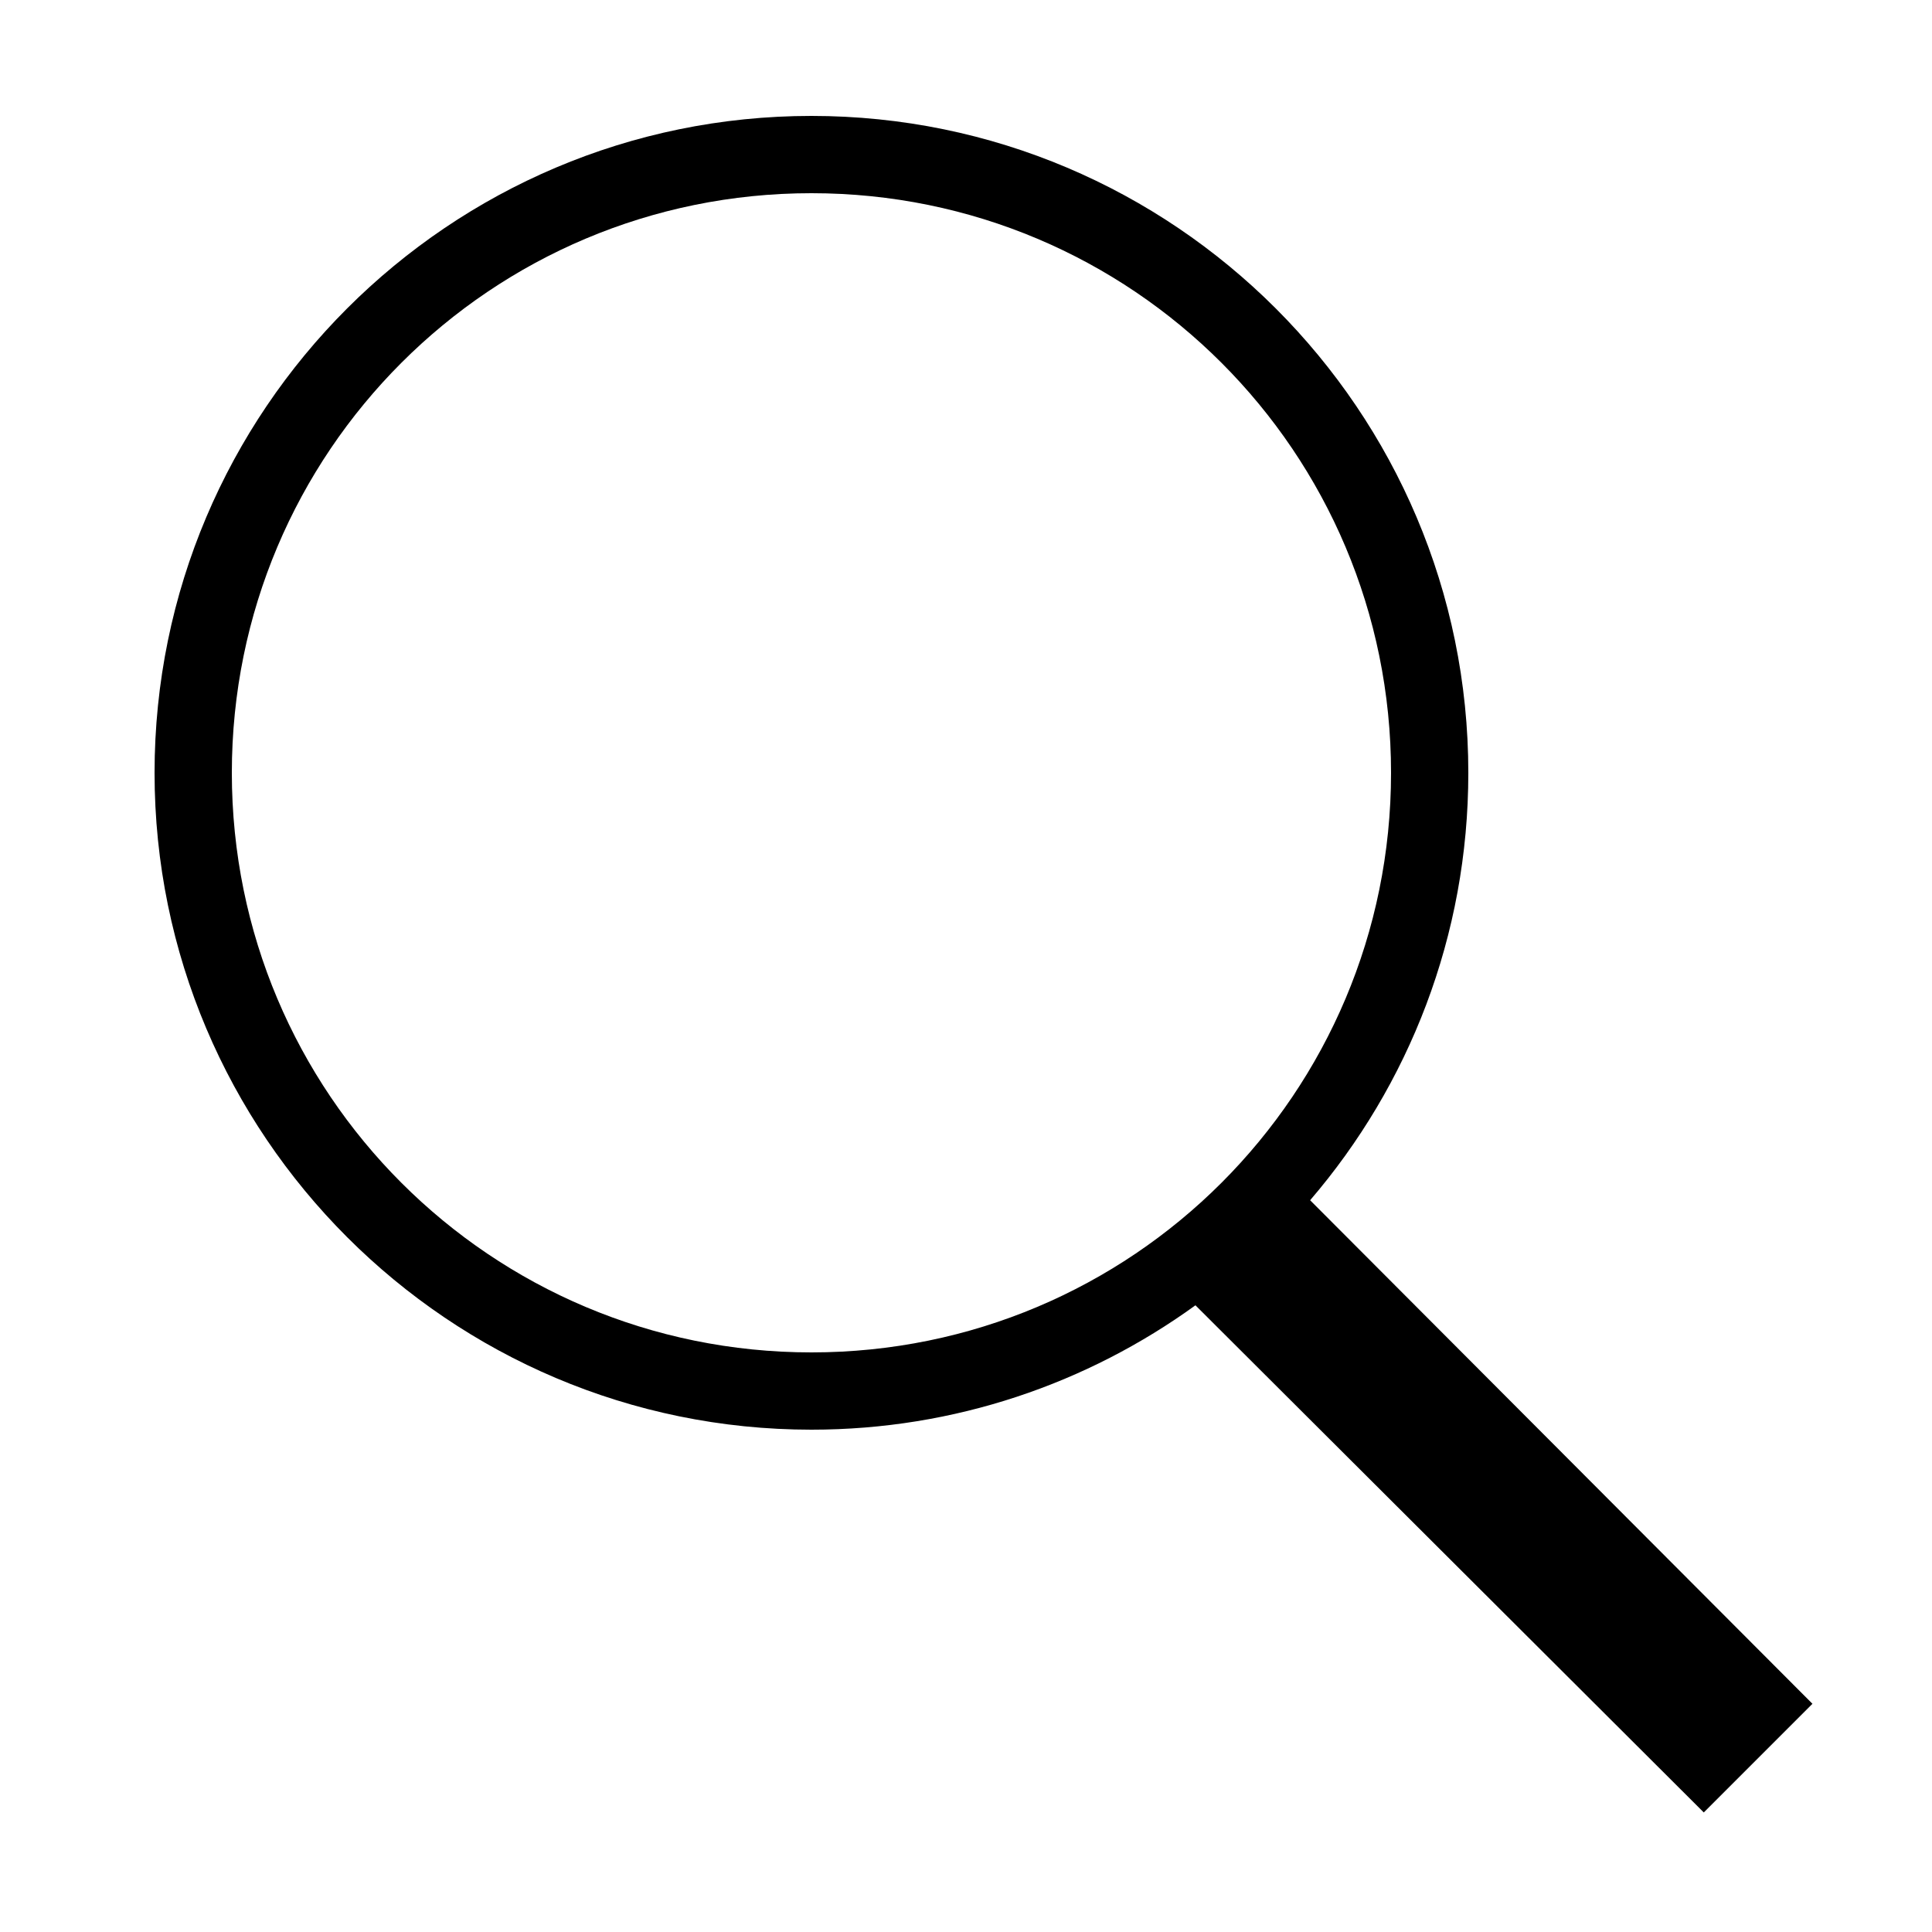
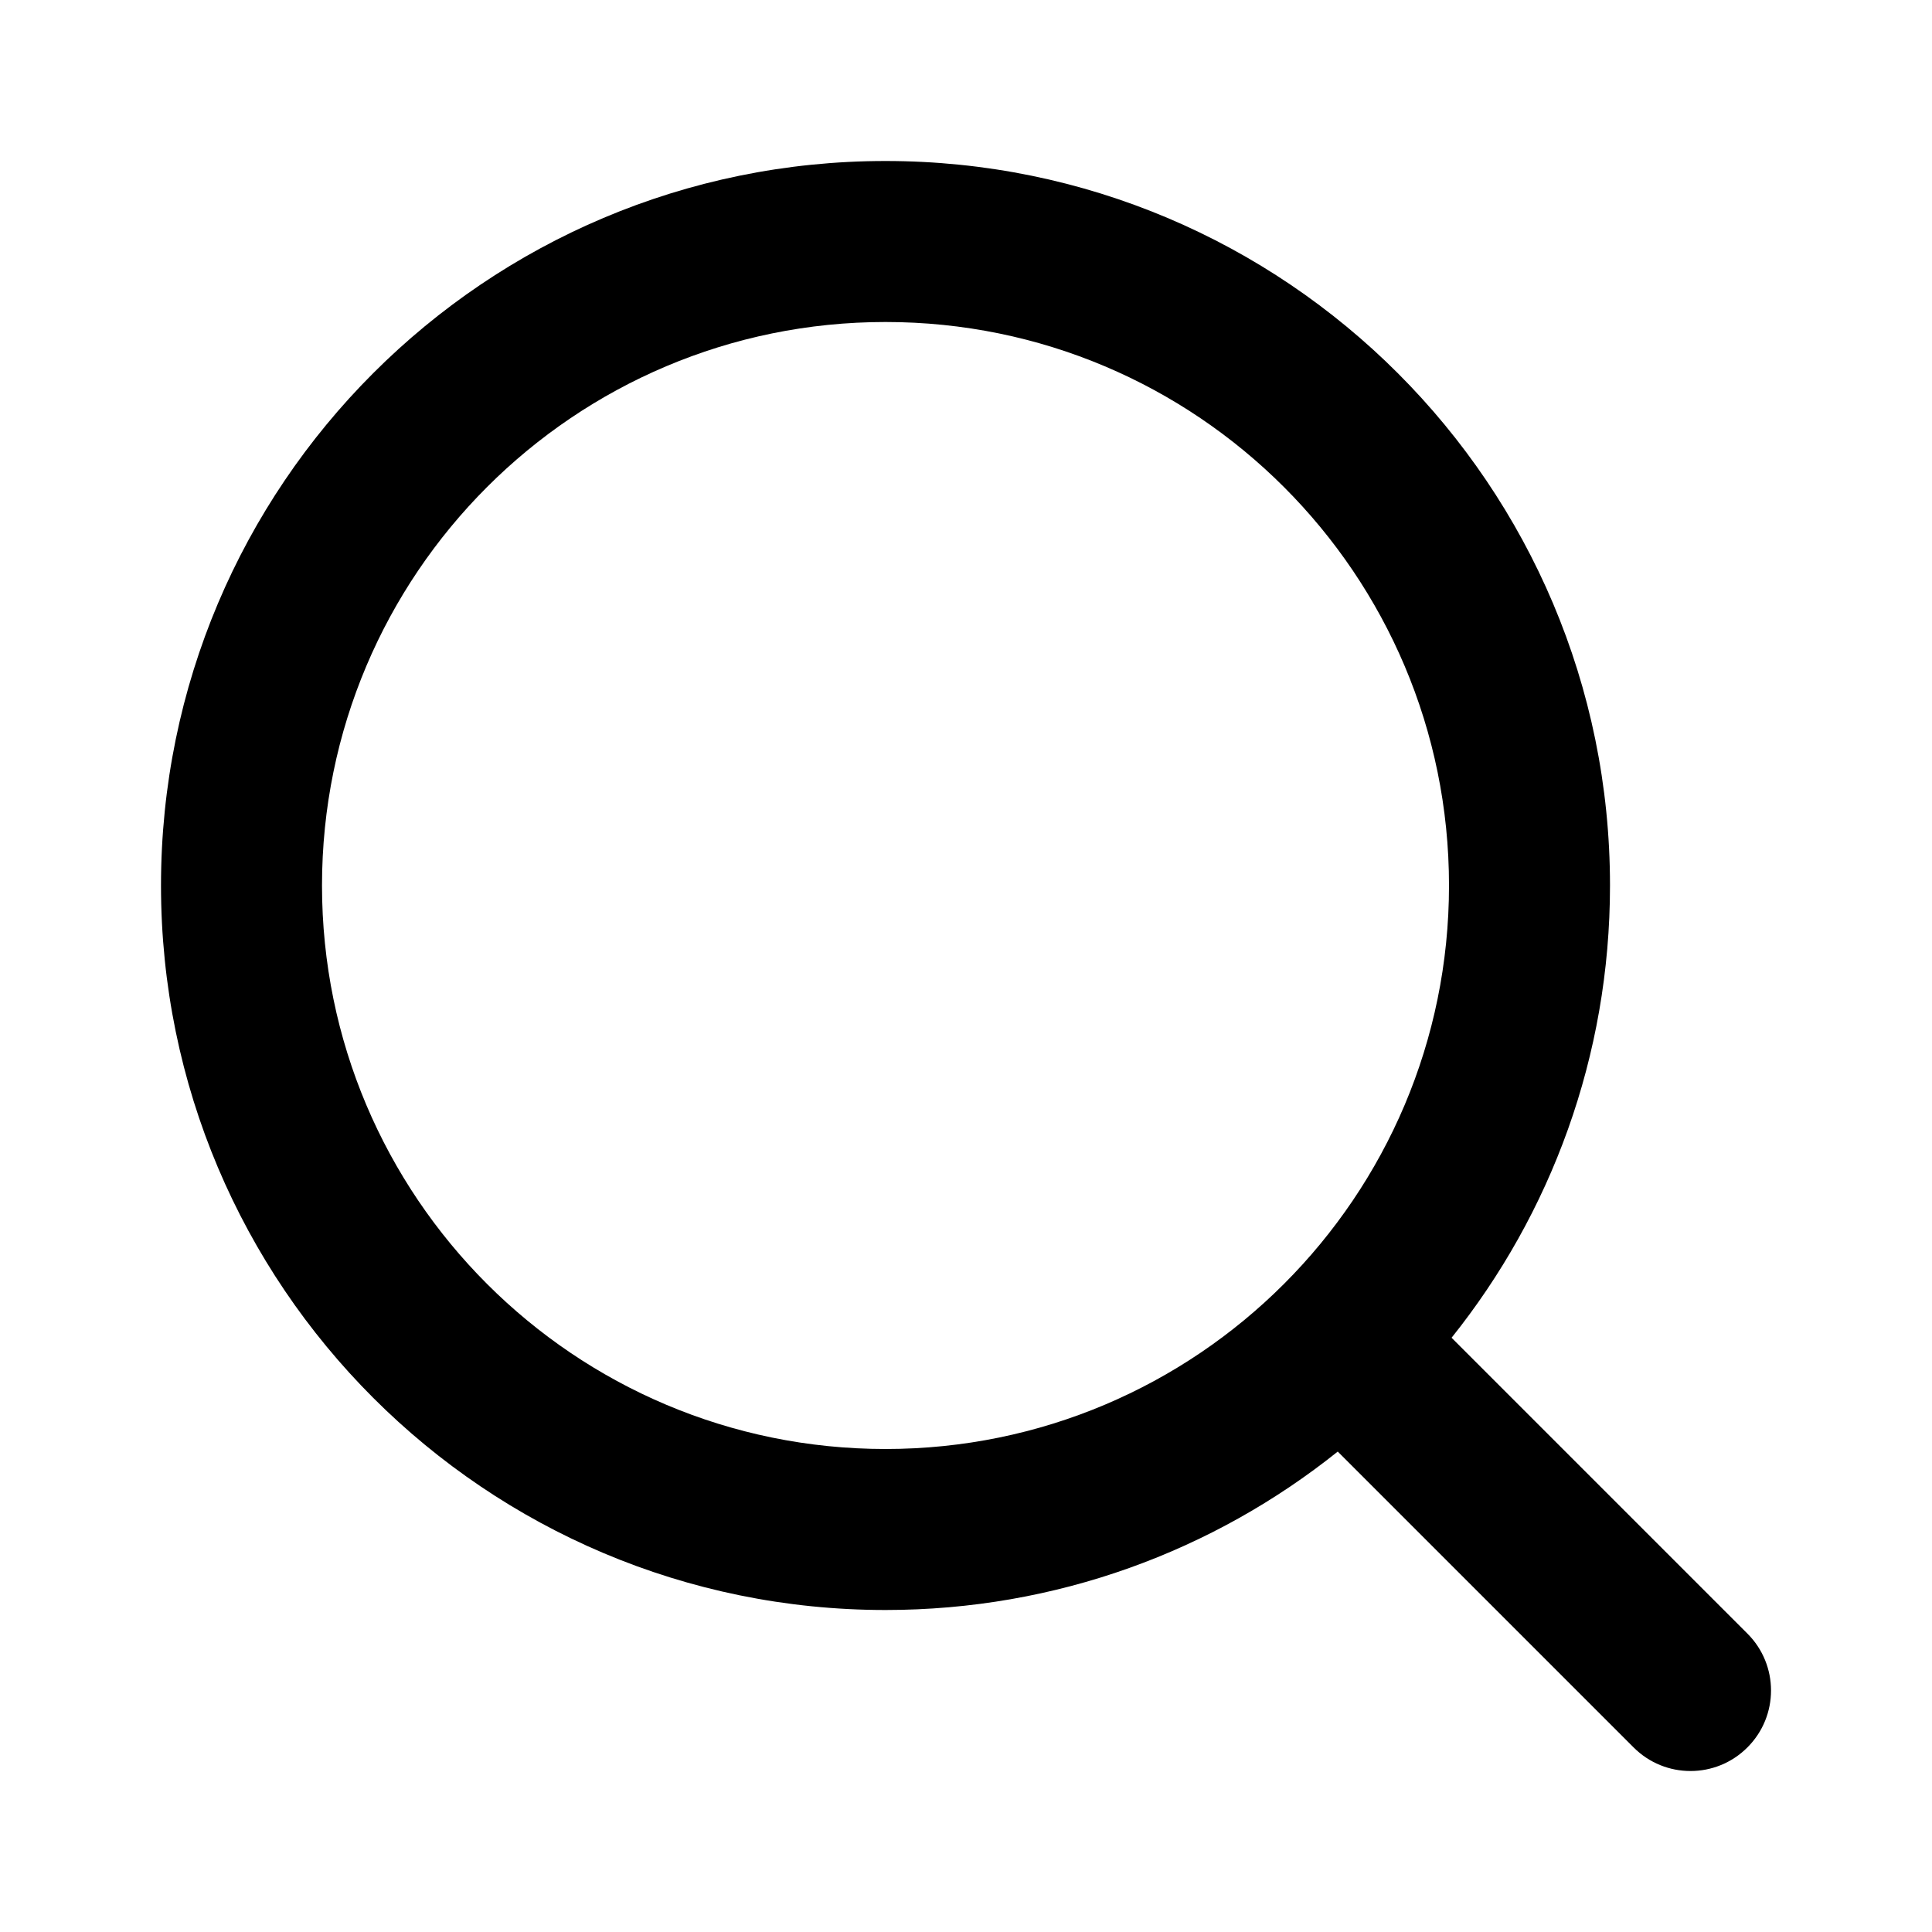
- <svg xmlns="http://www.w3.org/2000/svg" viewBox="0 0 50 50" width="50px" height="50px">
-   <path d="M 21 3 C 11.621 3 4 10.621 4 20 C 4 29.379 11.621 37 21 37 C 24.711 37 28.141 35.805 30.938 33.781 L 44.094 46.906 L 46.906 44.094 L 33.906 31.062 C 36.461 28.086 38 24.223 38 20 C 38 10.621 30.379 3 21 3 Z M 21 5 C 29.297 5 36 11.703 36 20 C 36 28.297 29.297 35 21 35 C 12.703 35 6 28.297 6 20 C 6 11.703 12.703 5 21 5 Z" />
+ <svg xmlns="http://www.w3.org/2000/svg" width="50px" height="50px" viewBox="0 0 24 24" fill="#25396f">
+   <path fill-rule="evenodd" clip-rule="evenodd" d="M4 11C4 7.134 7.134 4 11 4C14.866 4 18 7.134 18 11C18 14.866 14.866 18 11 18C7.134 18 4 14.866 4 11ZM11 2C6.029 2 2 6.029 2 11C2 15.971 6.029 20 11 20C13.125 20 15.078 19.264 16.618 18.032L20.293 21.707C20.683 22.098 21.317 22.098 21.707 21.707C22.098 21.317 22.098 20.683 21.707 20.293L18.032 16.618C19.264 15.078 20 13.125 20 11C20 6.029 15.971 2 11 2Z" fill="#000000" />
</svg>
